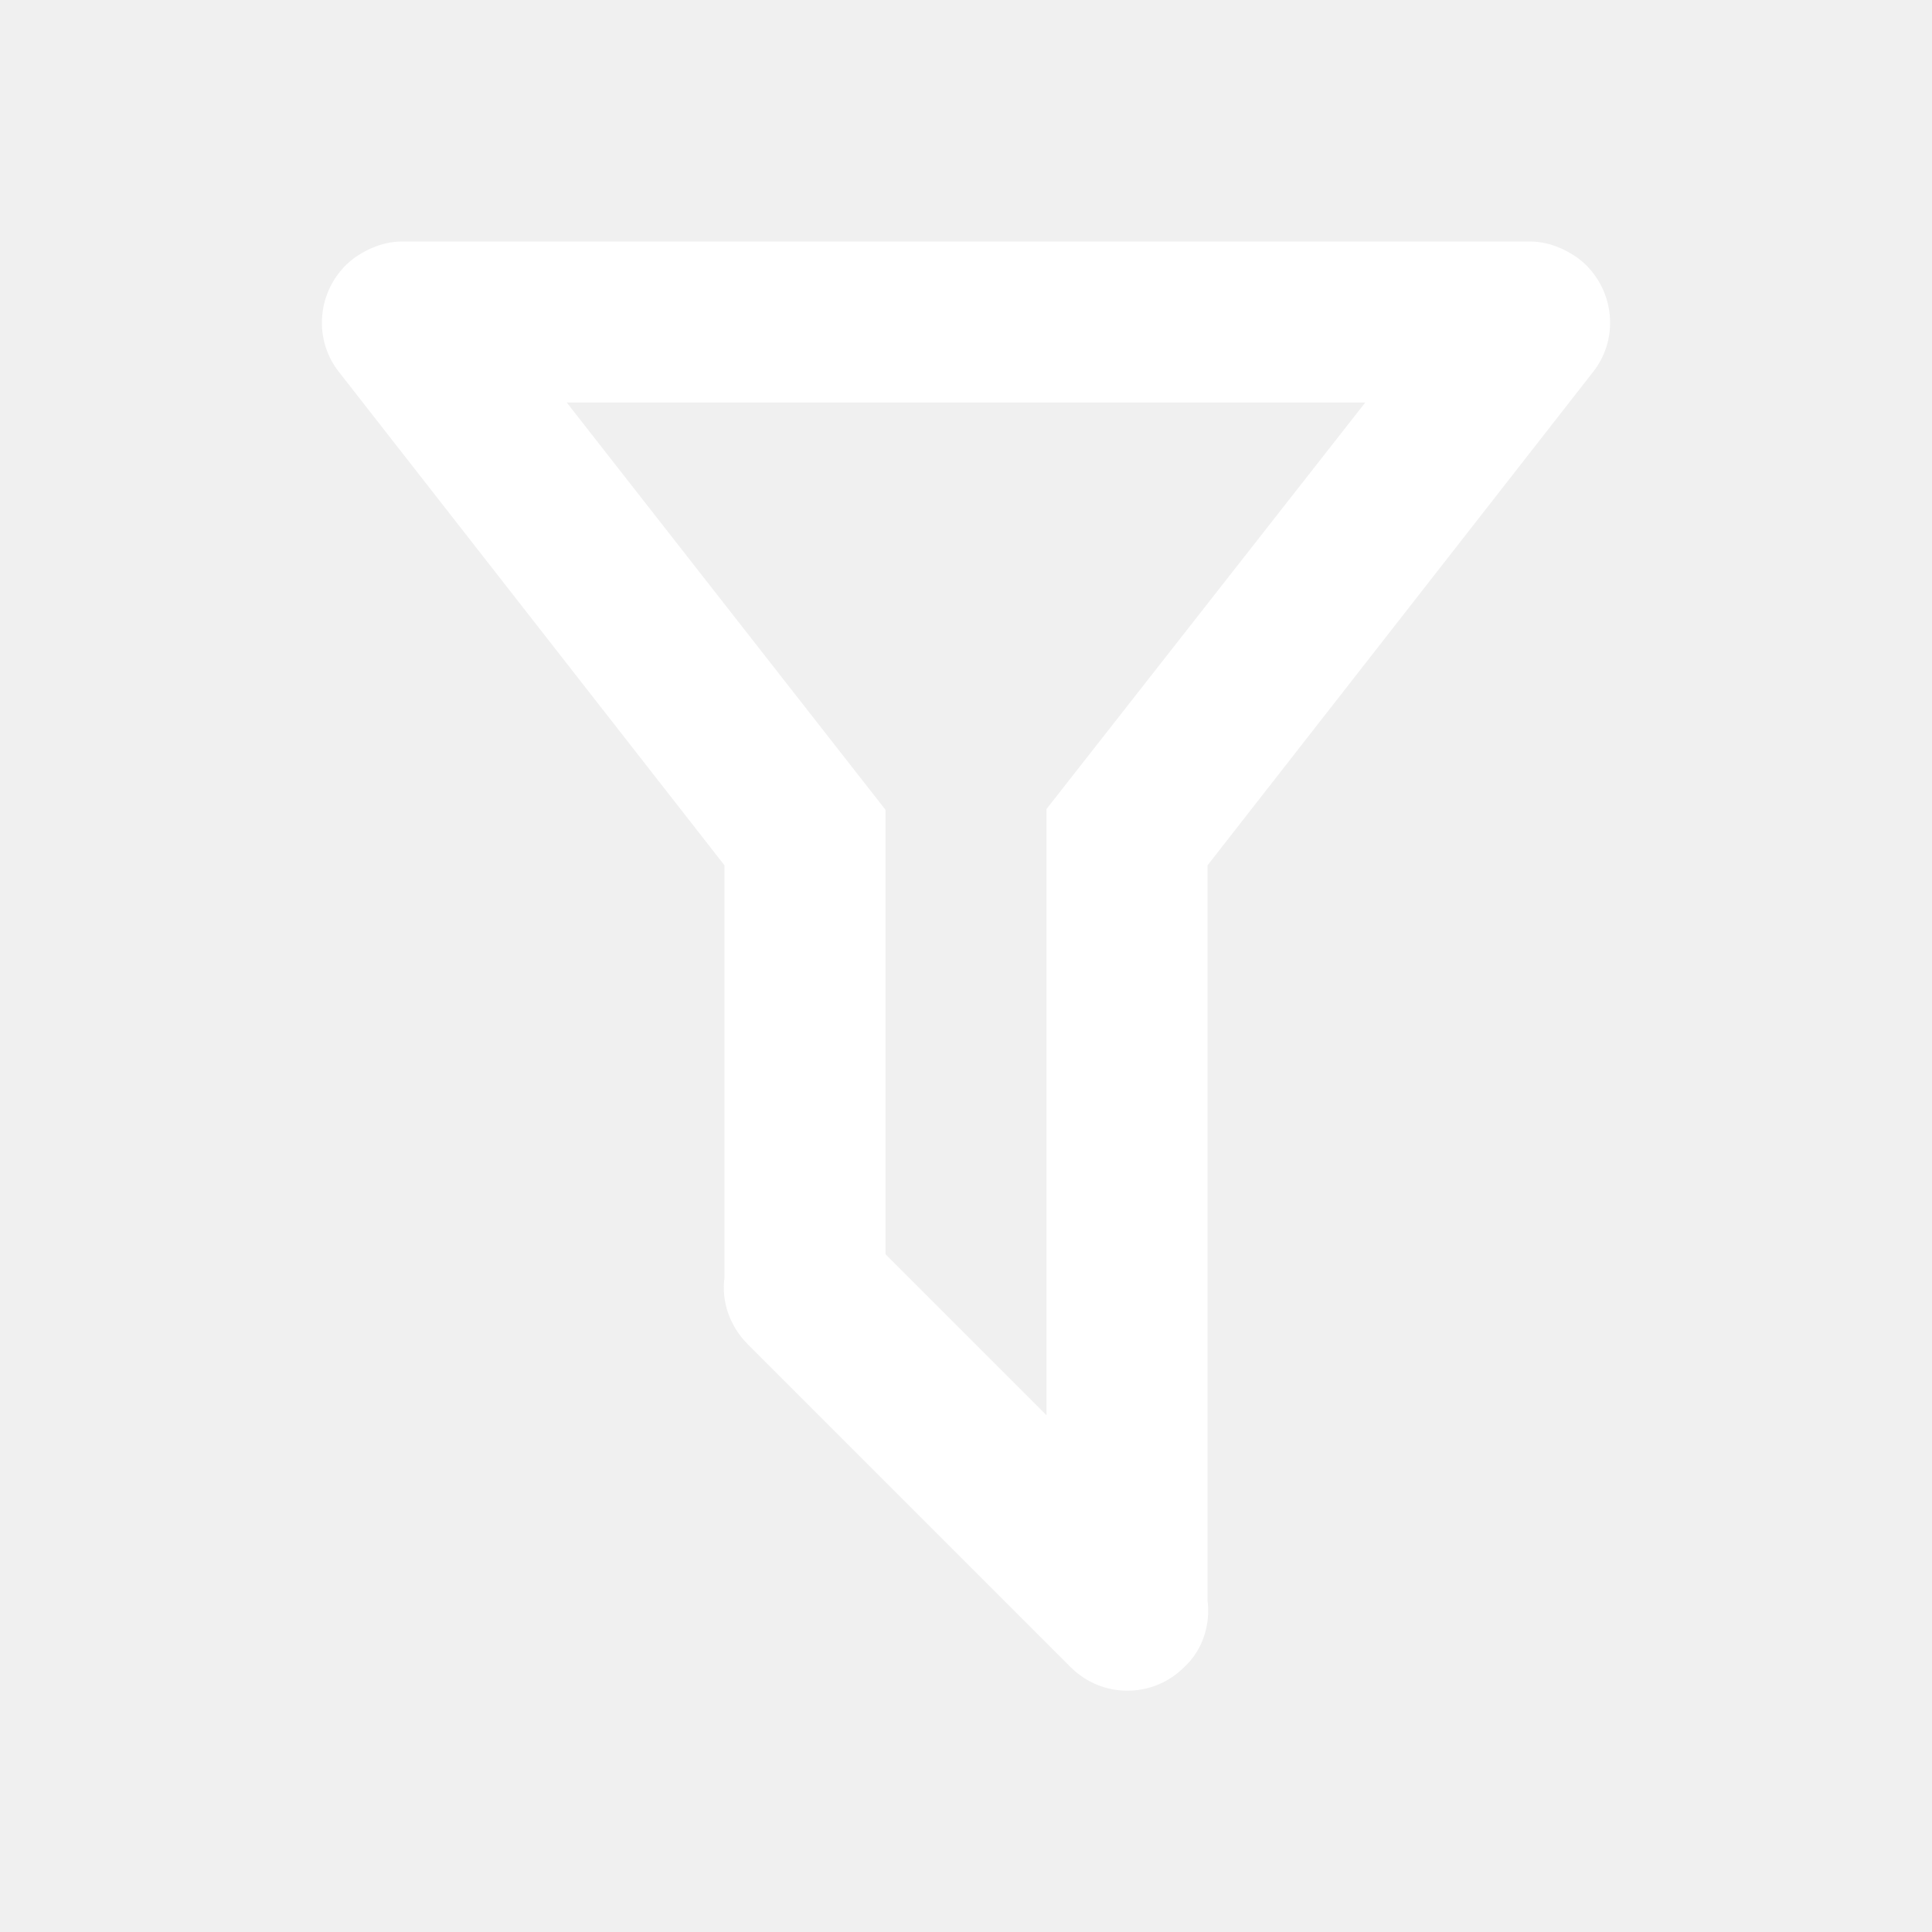
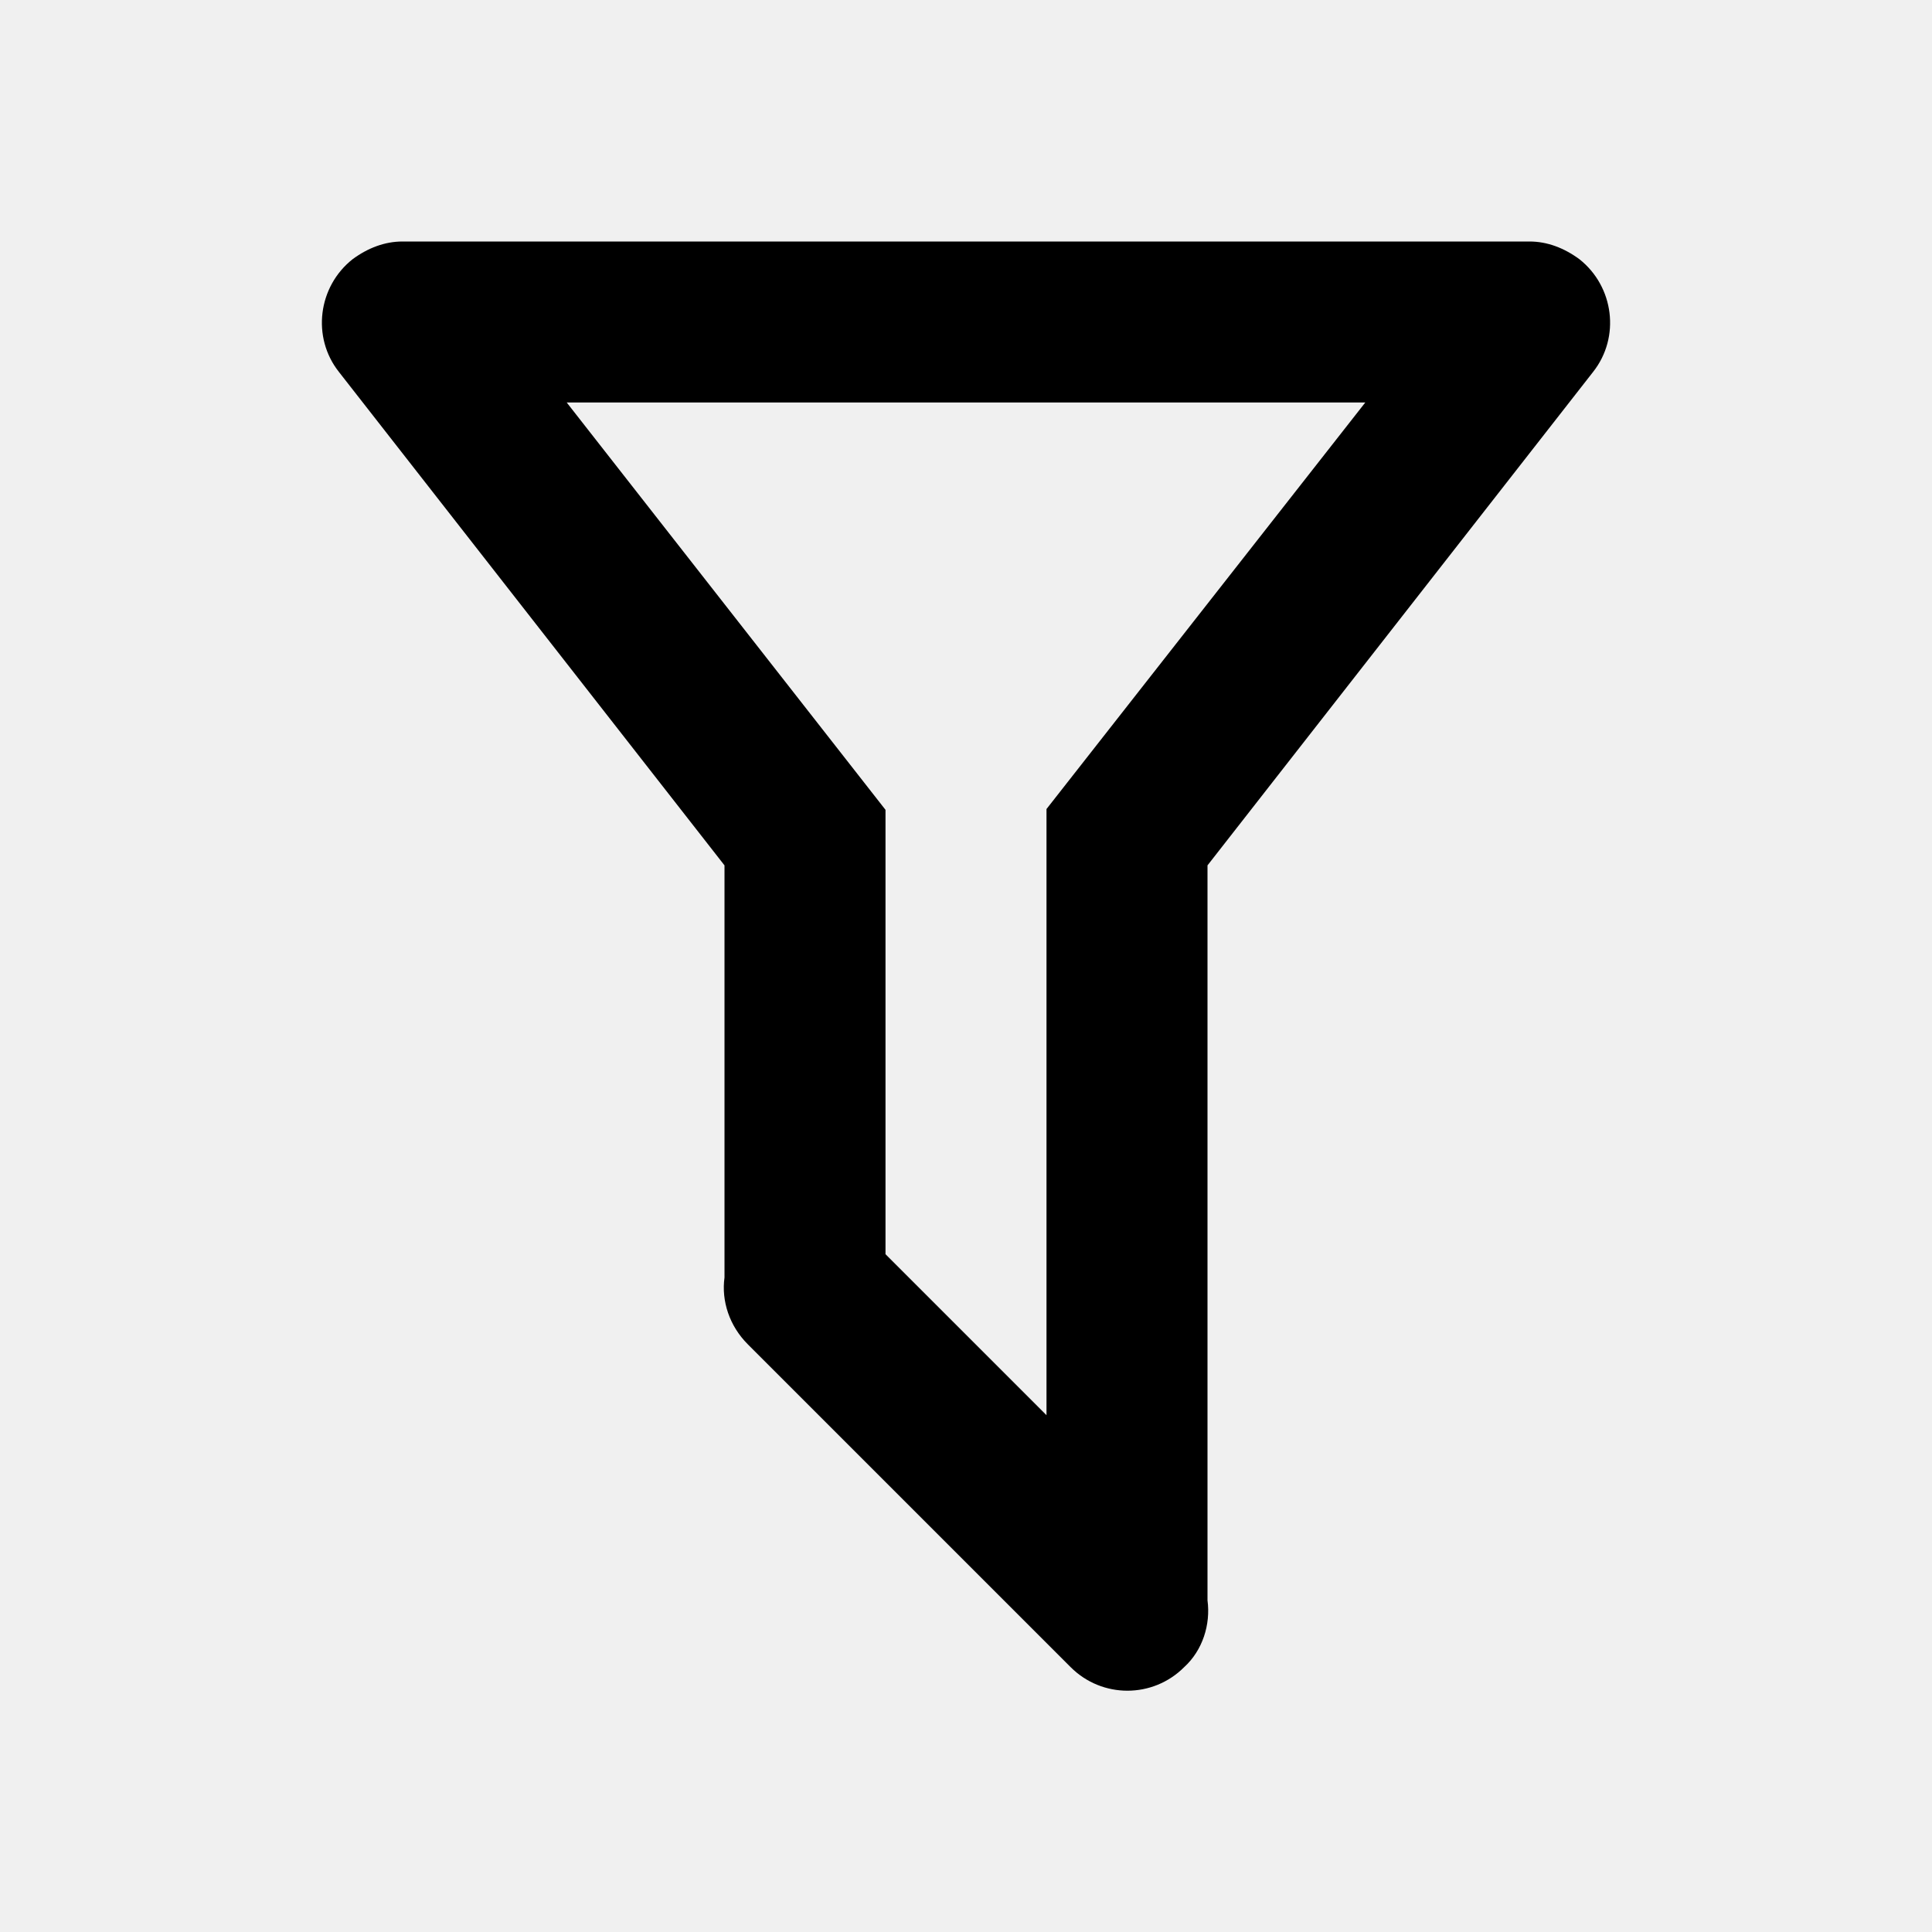
<svg xmlns="http://www.w3.org/2000/svg" version="1.1" width="24" height="24" viewBox="0 0 24 24">
-   <path fill="#ffffff" d="M15,19.88C15.04,20.18 14.94,20.5 14.71,20.71C14.32,21.1 13.69,21.1 13.3,20.71L9.29,16.7C9.06,16.47 8.96,16.16 9,15.87V10.75L4.21,4.62C3.87,4.19 3.95,3.56 4.38,3.22C4.57,3.08 4.78,3 5,3V3H19V3C19.22,3 19.43,3.08 19.62,3.22C20.05,3.56 20.13,4.19 19.79,4.62L15,10.75V19.88M7.04,5L11,10.06V15.58L13,17.58V10.05L16.96,5H7.04Z" />
+   <path fill="#000000" d="M15,19.88C15.04,20.18 14.94,20.5 14.71,20.71C14.32,21.1 13.69,21.1 13.3,20.71L9.29,16.7C9.06,16.47 8.96,16.16 9,15.87V10.75L4.21,4.62C3.87,4.19 3.95,3.56 4.38,3.22C4.57,3.08 4.78,3 5,3V3H19V3C19.22,3 19.43,3.08 19.62,3.22C20.05,3.56 20.13,4.19 19.79,4.62L15,10.75V19.88M7.04,5L11,10.06V15.58L13,17.58V10.05L16.96,5H7.04Z" />
</svg>
